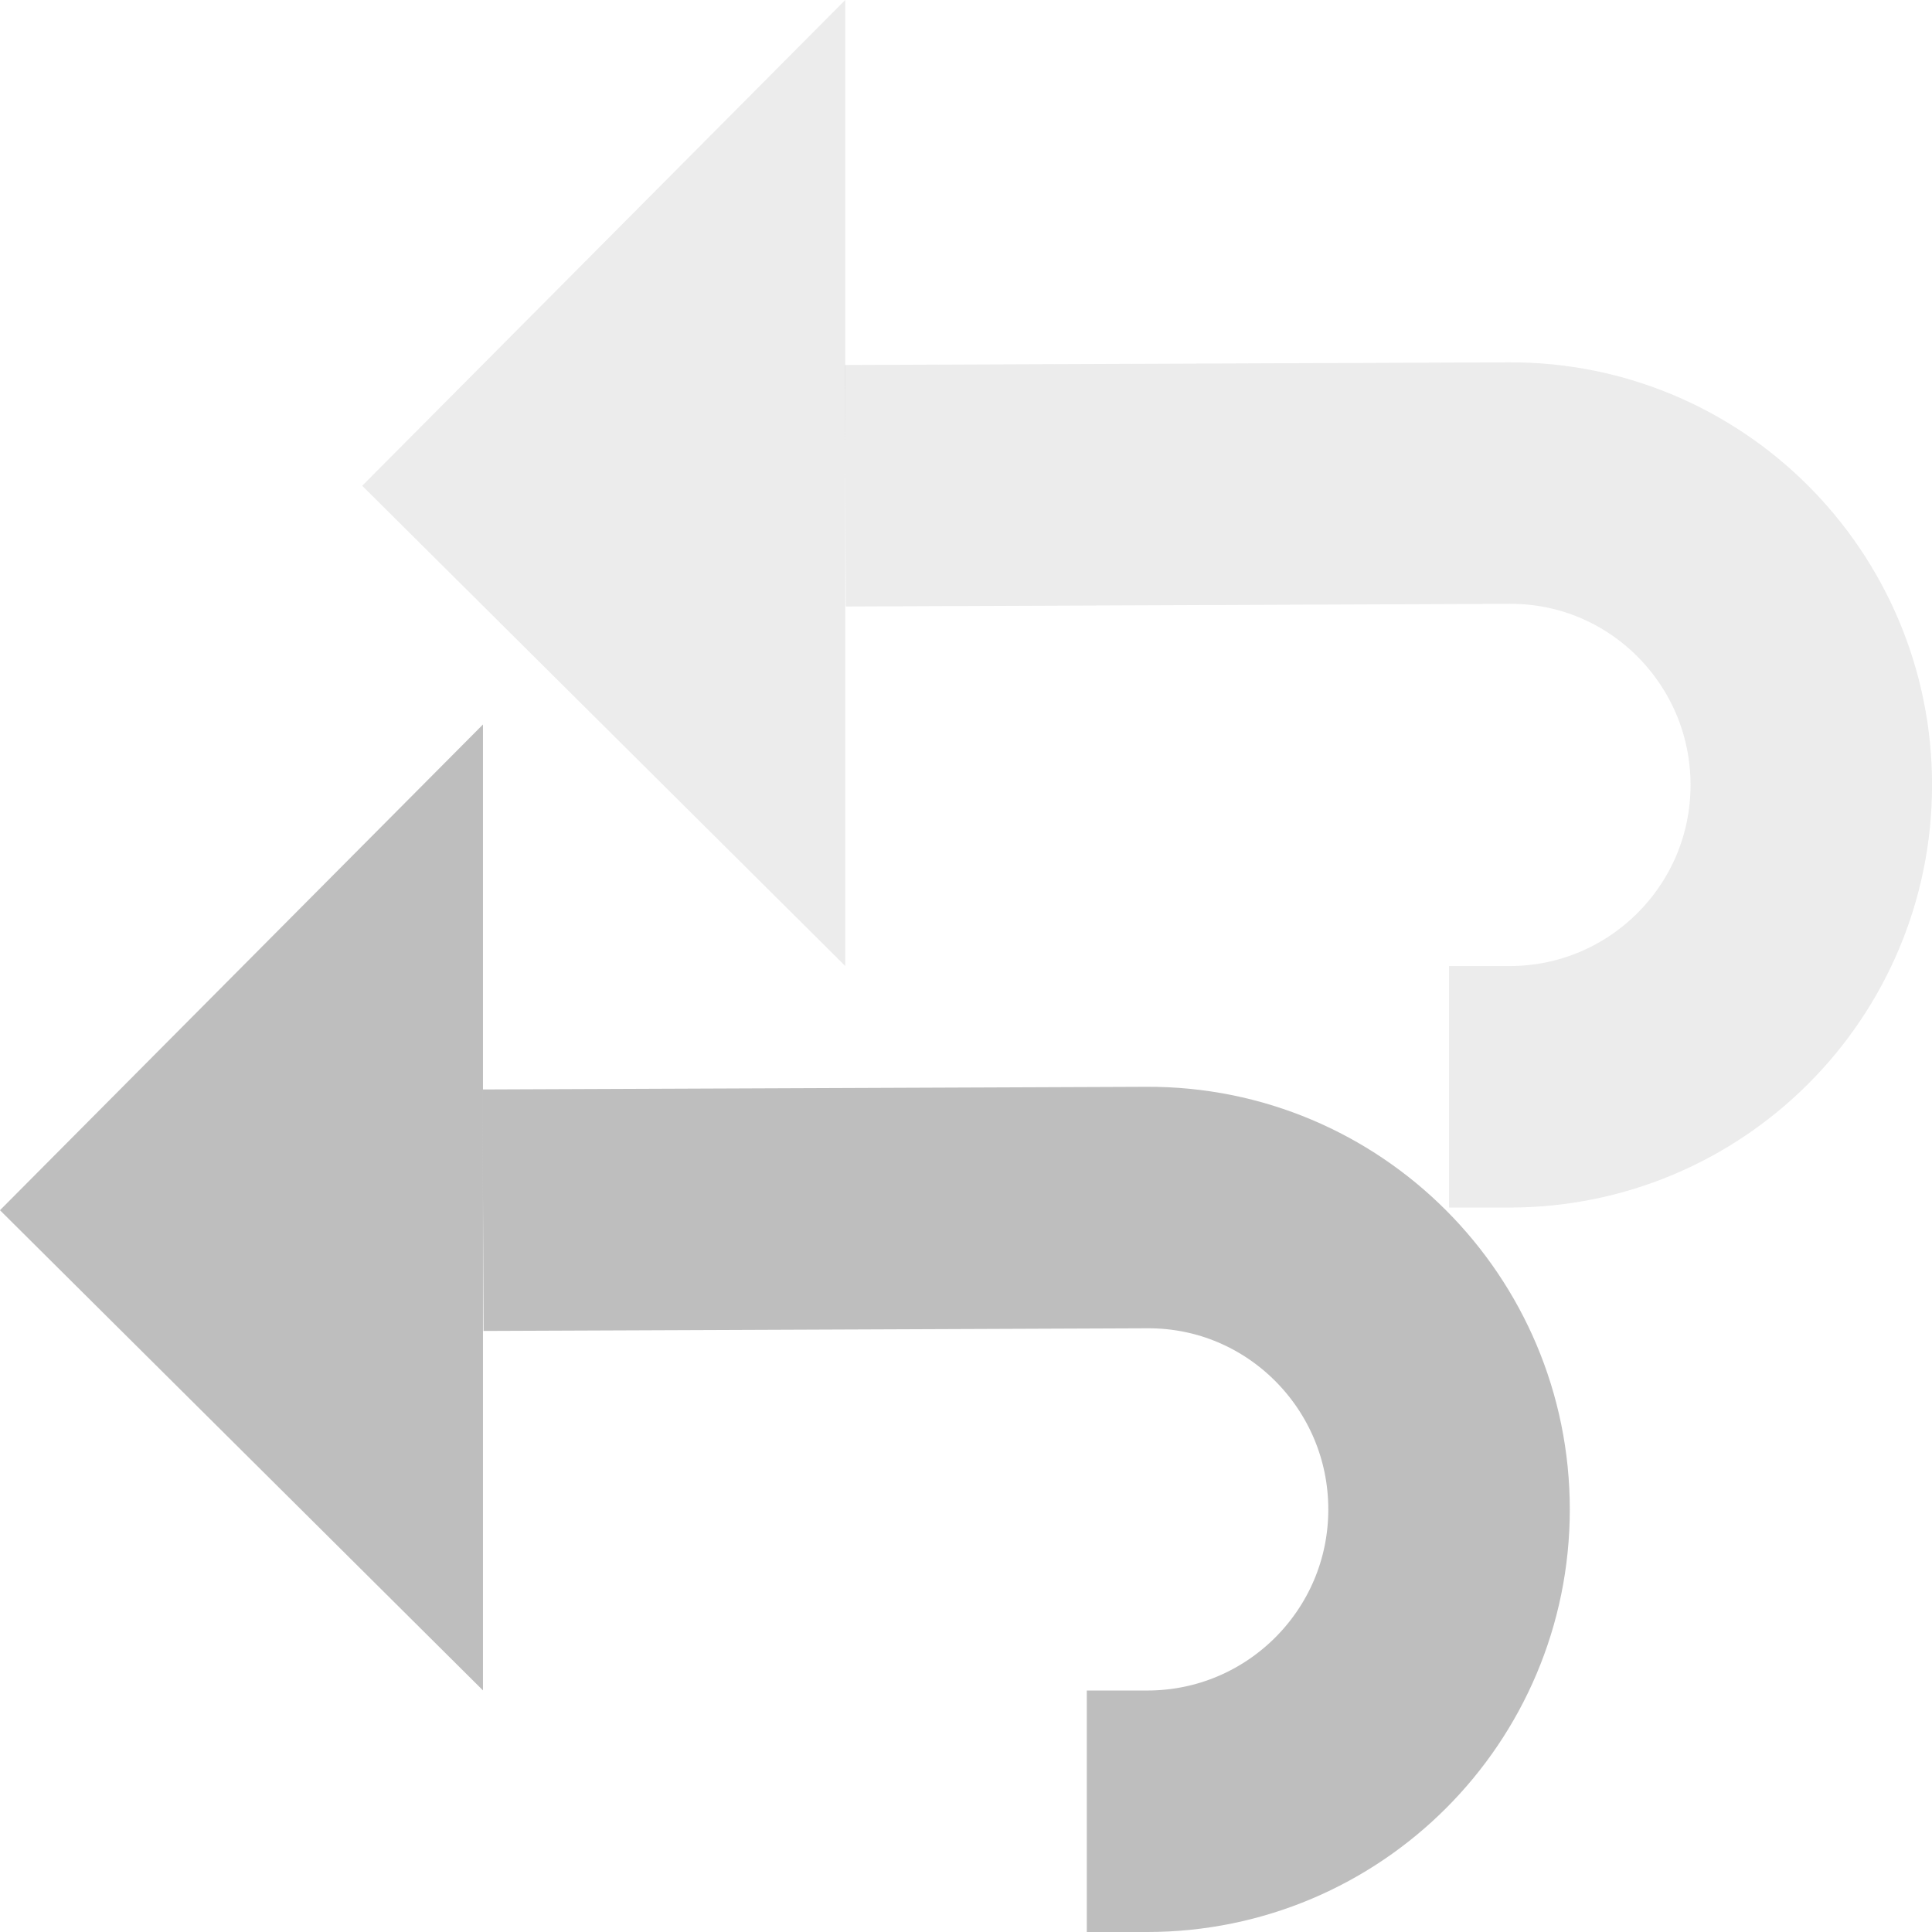
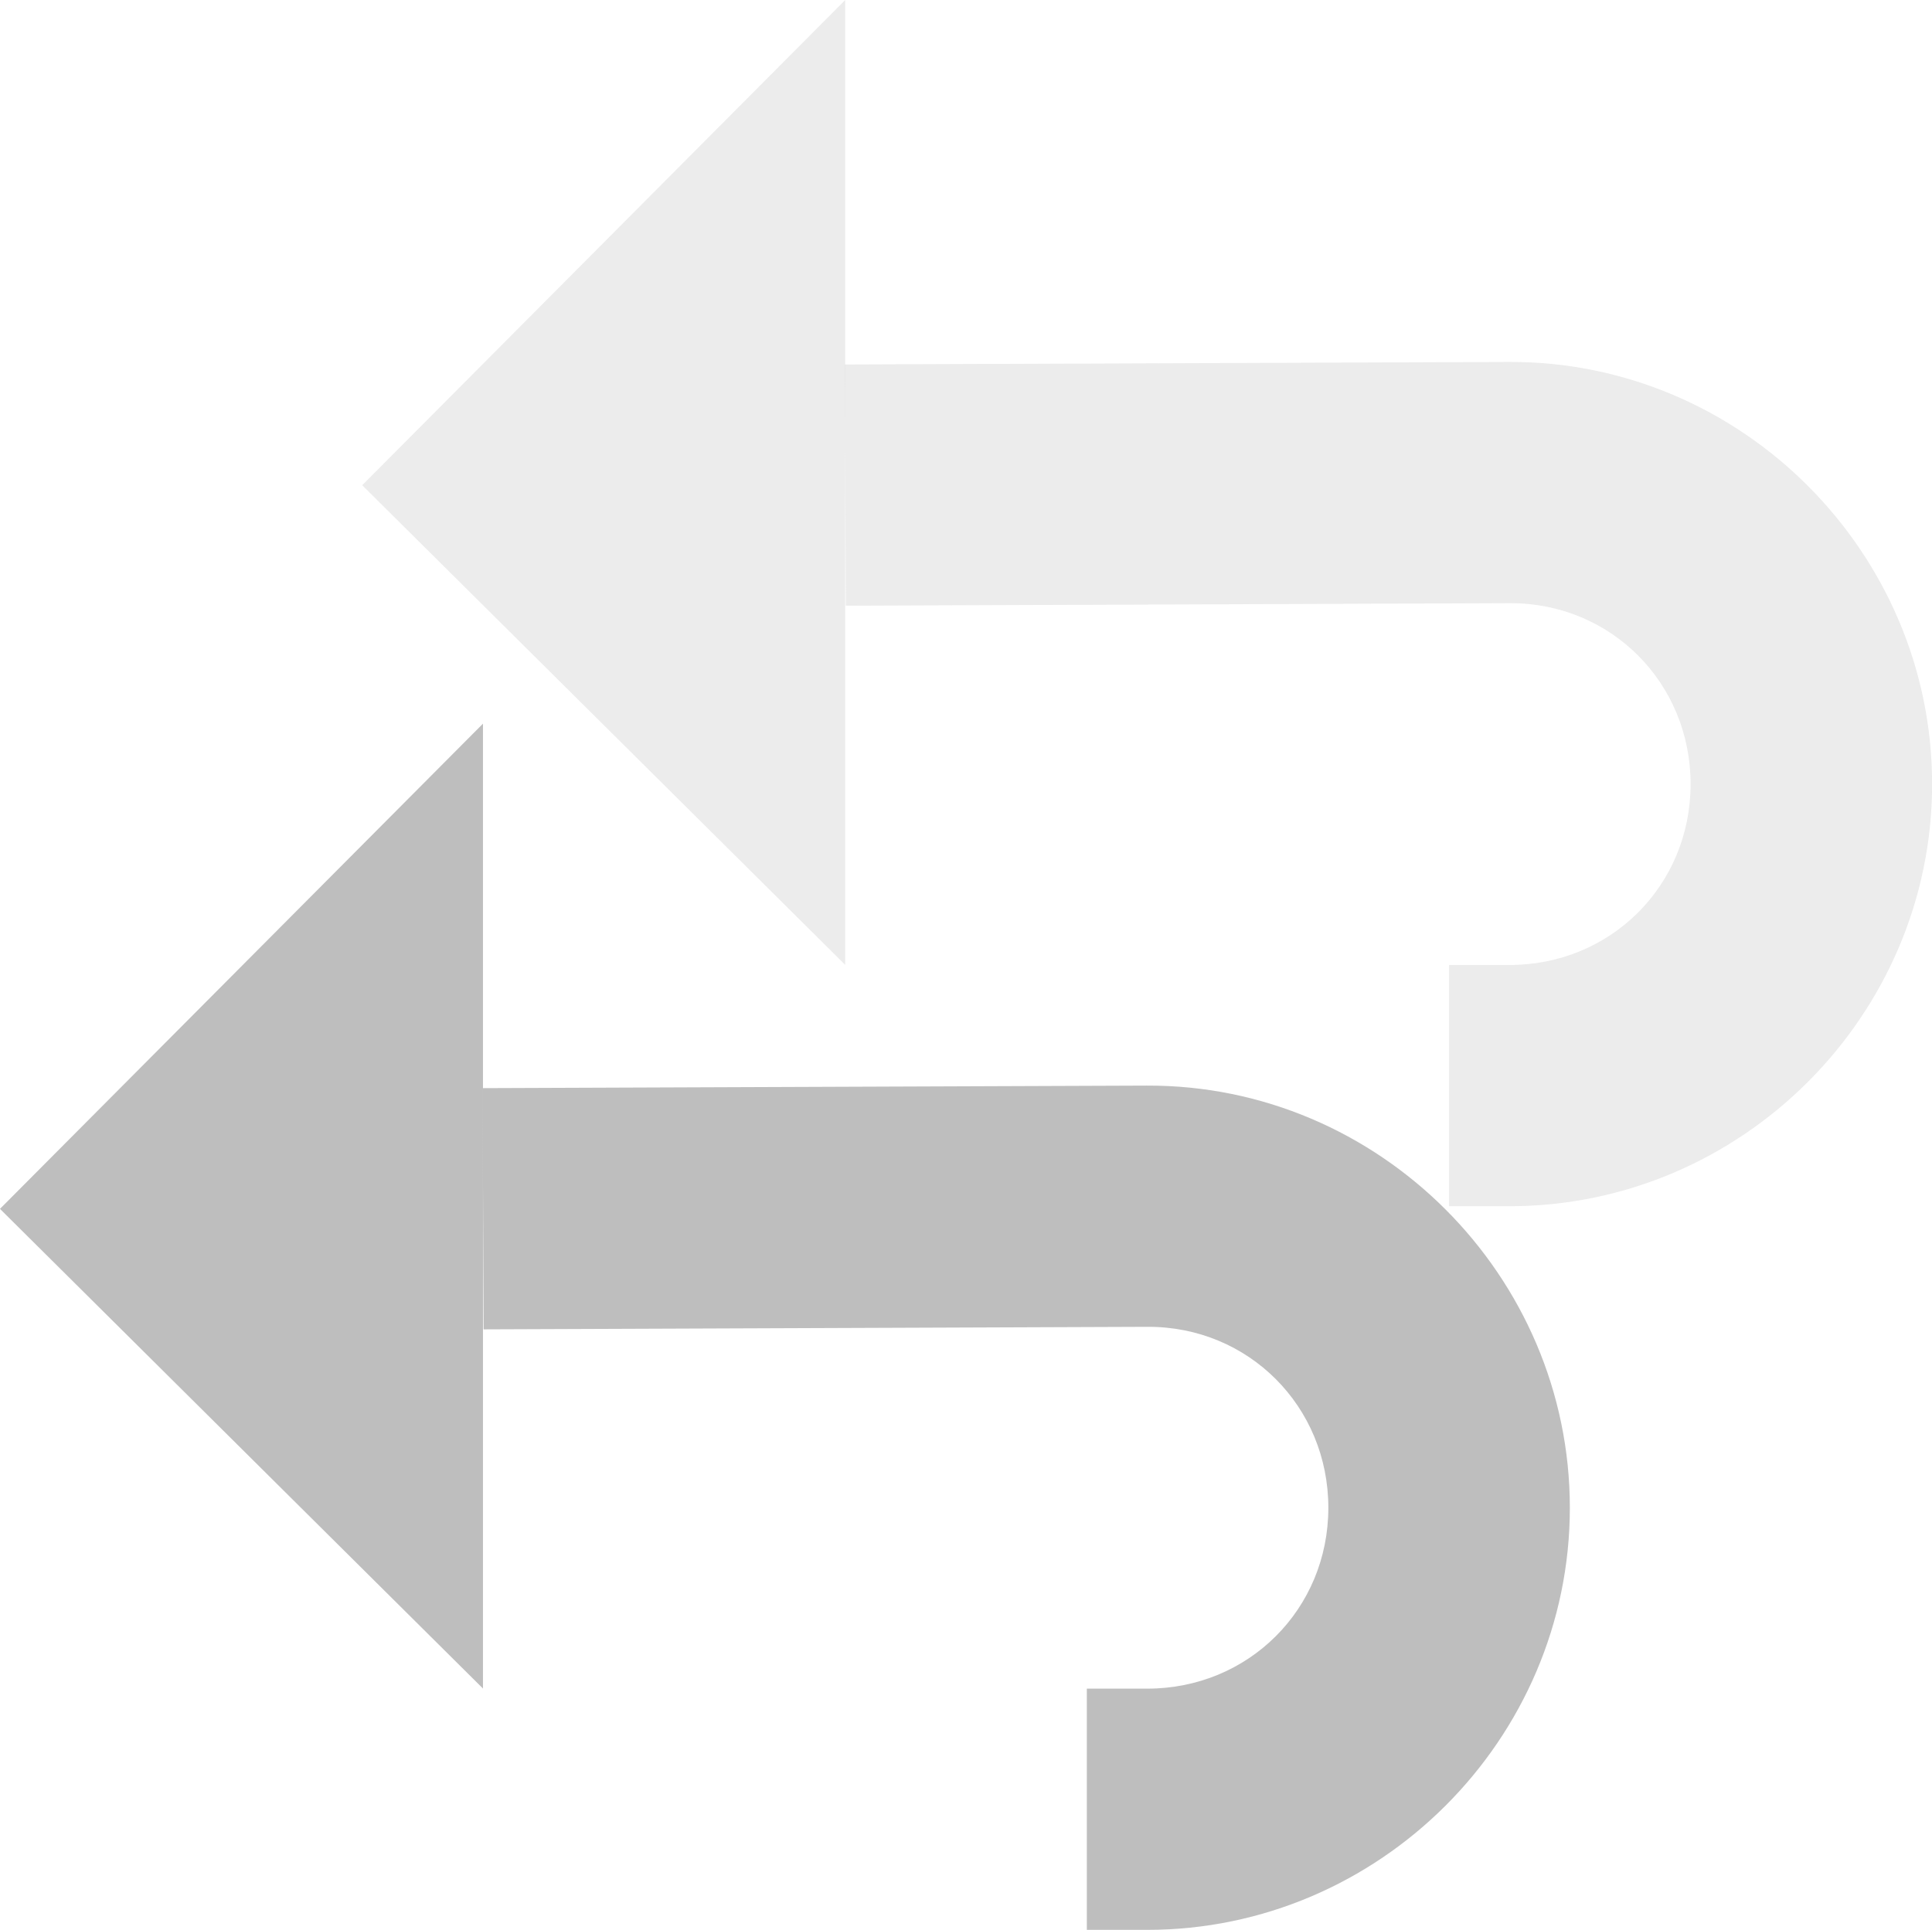
- <svg xmlns="http://www.w3.org/2000/svg" xmlns:ns1="http://www.openswatchbook.org/uri/2009/osb" xmlns:xlink="http://www.w3.org/1999/xlink" viewBox="0 0 16 16" id="svg7384" height="16" width="16" version="1.1">
+ <svg xmlns="http://www.w3.org/2000/svg" xmlns:ns1="http://www.openswatchbook.org/uri/2009/osb" xmlns:xlink="http://www.w3.org/1999/xlink" viewBox="0 0 16.014 16" id="svg7384" height="16" width="16.014" version="1.1">
  <defs id="defs7386">
    <linearGradient ns1:paint="solid" id="linearGradient8074">
      <stop id="stop8072" offset="0" style="stop-color:#be00be;stop-opacity:1;" />
    </linearGradient>
    <linearGradient ns1:paint="solid" id="linearGradient7561">
      <stop id="stop7558" offset="0" style="stop-color:#a5a5a5;stop-opacity:1;" />
    </linearGradient>
    <linearGradient ns1:paint="solid" id="linearGradient7548">
      <stop id="stop7546" offset="0" style="stop-color:#ebebeb;stop-opacity:1;" />
    </linearGradient>
    <linearGradient ns1:paint="solid" id="linearGradient7542">
      <stop id="stop7538" offset="0" style="stop-color:#c9c9c9;stop-opacity:1;" />
    </linearGradient>
    <linearGradient gradientTransform="matrix(0,-735328.32,170712.69,0,2464326300,577972450)" ns1:paint="solid" id="linearGradient19282">
      <stop id="stop19284" offset="0" style="stop-color:#b4b4b4;stop-opacity:1;" />
    </linearGradient>
    <linearGradient gradientTransform="matrix(0.3468259,0,0,0.3062089,-53.35187,342.0606)" ns1:paint="solid" id="linearGradient19282-4">
      <stop id="stop19284-0" offset="0" style="stop-color:#bebebe;stop-opacity:1;" />
    </linearGradient>
    <linearGradient gradientTransform="translate(461.8282,152.7359)" gradientUnits="userSpaceOnUse" y2="422.977" x2="108" y1="422.977" x1="104" id="linearGradient7143" xlink:href="#linearGradient19282-4" />
    <linearGradient gradientTransform="translate(461.8282,-152.7359)" gradientUnits="userSpaceOnUse" y2="305.5" x2="36" y1="305.5" x1="26.996" id="linearGradient7149" xlink:href="#linearGradient19282-4" />
    <linearGradient gradientTransform="translate(461.8282,-152.7359)" gradientUnits="userSpaceOnUse" y2="299.5" x2="33" y1="299.5" x1="23.996" id="linearGradient7155" xlink:href="#linearGradient19282-4" />
    <linearGradient gradientTransform="translate(461.8282,152.7359)" gradientUnits="userSpaceOnUse" y2="428.977" x2="105" y1="428.977" x1="101" id="linearGradient7161" xlink:href="#linearGradient19282-4" />
+     <linearGradient xlink:href="#linearGradient19282-4" id="linearGradient7161-2" x1="101" y1="428.977" x2="105" y2="428.977" gradientUnits="userSpaceOnUse" />
+     <linearGradient xlink:href="#linearGradient19282-4" id="linearGradient7155-0" x1="23.996" y1="299.5" x2="33" y2="299.5" gradientUnits="userSpaceOnUse" gradientTransform="matrix(1,0,0,-1,81.0006,730.9779)" />
+     <linearGradient xlink:href="#linearGradient19282-4" id="linearGradient7149-9" x1="26.996" y1="305.5" x2="36" y2="305.5" gradientUnits="userSpaceOnUse" gradientTransform="matrix(1,0,0,-1,81.0006,730.9779)" />
+     <linearGradient xlink:href="#linearGradient19282-4" id="linearGradient7143-3" x1="104" y1="422.977" x2="108" y2="422.977" gradientUnits="userSpaceOnUse" />
  </defs>
-   <g transform="translate(-4.017048,14.30468)" style="display:inline" id="stock">
-     <g id="gimp-undo-history" style="display:inline" transform="matrix(1,0,0,0.9999387,-96.98315,-433.2559)">
-       <path id="path11633" d="m 101,429 4,-4.023 0,8 z" style="fill:url(#linearGradient7161);fill-opacity:1;stroke:none" />
-       <path transform="matrix(1,0,0,-1,81.0006,730.9779)" style="color:#000000;display:inline;overflow:visible;visibility:visible;fill:none;stroke:url(#linearGradient7155);stroke-width:2;stroke-linecap:butt;stroke-linejoin:miter;stroke-miterlimit:4;stroke-dashoffset:0;stroke-opacity:1;marker:none;enable-background:accumulate" d="m 29,297 0.5,0 c 1.381,0 2.5,1.119 2.5,2.5 0,1.381 -1.119,2.506 -2.5,2.5 l -5.5,-0.022" id="path35770-4-9" />
-       <path transform="matrix(1,0,0,-1,81.0006,730.9779)" id="path11692" d="m 32,303 0.5,0 c 1.381,0 2.5,1.119 2.5,2.5 0,1.381 -1.119,2.506 -2.5,2.5 l -5.5,-0.022" style="color:#000000;display:inline;overflow:visible;visibility:visible;opacity:0.3;fill:none;stroke:url(#linearGradient7149);stroke-width:2;stroke-linecap:butt;stroke-linejoin:miter;stroke-miterlimit:4;stroke-dashoffset:0;stroke-opacity:1;marker:none;enable-background:accumulate" />
-       <path style="opacity:0.3;fill:url(#linearGradient7143);fill-opacity:1;stroke:none" d="m 104,423 4,-4.023 0,8 z" id="path11690" />
-     </g>
+   <g transform="matrix(1.000875,0,0,0.9999387,-101.0886,-418.9513)" style="display:inline" id="gimp-undo-history">
+     <path style="fill:url(#linearGradient7161-2);fill-opacity:1;stroke:none" d="m 101,429 4,-4.023 v 8 z" id="path11633" />
+     <rect style="color:#bebebe;display:inline;overflow:visible;visibility:visible;opacity:0;fill:none;stroke:none;stroke-width:2;marker:none" id="rect35735-0-1" width="16" height="16" x="20" y="296" transform="matrix(1,0,0,-1,81.0006,730.9779)" />
+     <path style="color:#000000;font-style:normal;font-variant:normal;font-weight:normal;font-stretch:normal;font-size:medium;line-height:normal;font-family:sans-serif;font-variant-ligatures:normal;font-variant-position:normal;font-variant-caps:normal;font-variant-numeric:normal;font-variant-alternates:normal;font-feature-settings:normal;text-indent:0;text-align:start;text-decoration:none;text-decoration-line:none;text-decoration-style:solid;text-decoration-color:#000000;letter-spacing:normal;word-spacing:normal;text-transform:none;writing-mode:lr-tb;direction:ltr;text-orientation:mixed;dominant-baseline:auto;baseline-shift:baseline;text-anchor:start;white-space:normal;shape-padding:0;clip-rule:nonzero;display:inline;overflow:visible;visibility:visible;opacity:1;isolation:auto;mix-blend-mode:normal;color-interpolation:sRGB;color-interpolation-filters:linearRGB;solid-color:#000000;solid-opacity:1;vector-effect:none;fill:url(#linearGradient7155-0);fill-opacity:1;fill-rule:nonzero;stroke:none;stroke-width:2;stroke-linecap:butt;stroke-linejoin:miter;stroke-miterlimit:4;stroke-dasharray:none;stroke-dashoffset:0;stroke-opacity:1;marker:none;color-rendering:auto;image-rendering:auto;shape-rendering:auto;text-rendering:auto;enable-background:accumulate" d="m 110.001,434.978 v -2 h 0.5 c 0.84,0 1.5,-0.66 1.5,-1.5 0,-0.84 -0.661,-1.503 -1.496,-1.5 l -5.5,0.021 -0.008,-2 5.5,-0.021 c 1.926,-0.008 3.504,1.579 3.504,3.5 0,1.921 -1.579,3.5 -3.5,3.5 z" id="path35770-4-9" />
+     <path style="color:#000000;font-style:normal;font-variant:normal;font-weight:normal;font-stretch:normal;font-size:medium;line-height:normal;font-family:sans-serif;font-variant-ligatures:normal;font-variant-position:normal;font-variant-caps:normal;font-variant-numeric:normal;font-variant-alternates:normal;font-feature-settings:normal;text-indent:0;text-align:start;text-decoration:none;text-decoration-line:none;text-decoration-style:solid;text-decoration-color:#000000;letter-spacing:normal;word-spacing:normal;text-transform:none;writing-mode:lr-tb;direction:ltr;text-orientation:mixed;dominant-baseline:auto;baseline-shift:baseline;text-anchor:start;white-space:normal;shape-padding:0;clip-rule:nonzero;display:inline;overflow:visible;visibility:visible;opacity:0.3;isolation:auto;mix-blend-mode:normal;color-interpolation:sRGB;color-interpolation-filters:linearRGB;solid-color:#000000;solid-opacity:1;vector-effect:none;fill:url(#linearGradient7149-9);fill-opacity:1;fill-rule:nonzero;stroke:none;stroke-width:2;stroke-linecap:butt;stroke-linejoin:miter;stroke-miterlimit:4;stroke-dasharray:none;stroke-dashoffset:0;stroke-opacity:1;marker:none;color-rendering:auto;image-rendering:auto;shape-rendering:auto;text-rendering:auto;enable-background:accumulate" d="m 113.001,428.978 v -2 h 0.5 c 0.84,0 1.5,-0.66 1.5,-1.5 0,-0.84 -0.661,-1.503 -1.496,-1.5 l -5.5,0.021 -0.008,-2 5.5,-0.021 c 1.926,-0.008 3.504,1.579 3.504,3.5 0,1.921 -1.579,3.5 -3.5,3.5 z" id="path11692" />
+     <path id="path11690" d="m 104,423 4,-4.023 v 8 z" style="opacity:0.3;fill:url(#linearGradient7143-3);fill-opacity:1;stroke:none" />
  </g>
</svg>
